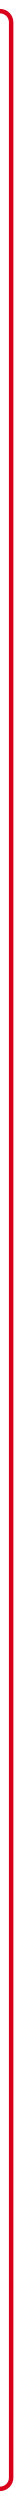
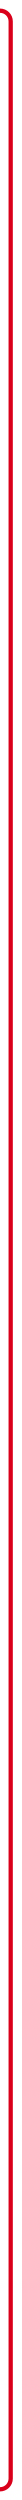
- <svg xmlns="http://www.w3.org/2000/svg" version="1.1" width="10px" height="1121px" preserveAspectRatio="xMidYMin meet" viewBox="1356 111  8 1121">
-   <path d="M 1349 116  L 1355 116  A 5 5 0 0 1 1360 121 L 1360 1222  A 5 5 0 0 1 1355 1227 L 1226 1227  " stroke-width="2" stroke="#d9001b" fill="none" />
-   <path d="M 1228 1232  L 1228 1222  L 1226 1222  L 1226 1232  L 1228 1232  Z " fill-rule="nonzero" fill="#d9001b" stroke="none" />
+ <svg xmlns="http://www.w3.org/2000/svg" version="1.1" width="10px" height="1169px" preserveAspectRatio="xMidYMin meet" viewBox="1356 111  8 1169">
+   <path d="M 1349 116  L 1355 116  A 5 5 0 0 1 1360 121 L 1360 1270  A 5 5 0 0 1 1355 1275 L 1226 1275  " stroke-width="2" stroke="#d9001b" fill="none" />
+   <path d="M 1228 1280  L 1228 1270  L 1226 1270  L 1226 1280  L 1228 1280  Z " fill-rule="nonzero" fill="#d9001b" stroke="none" />
</svg>
